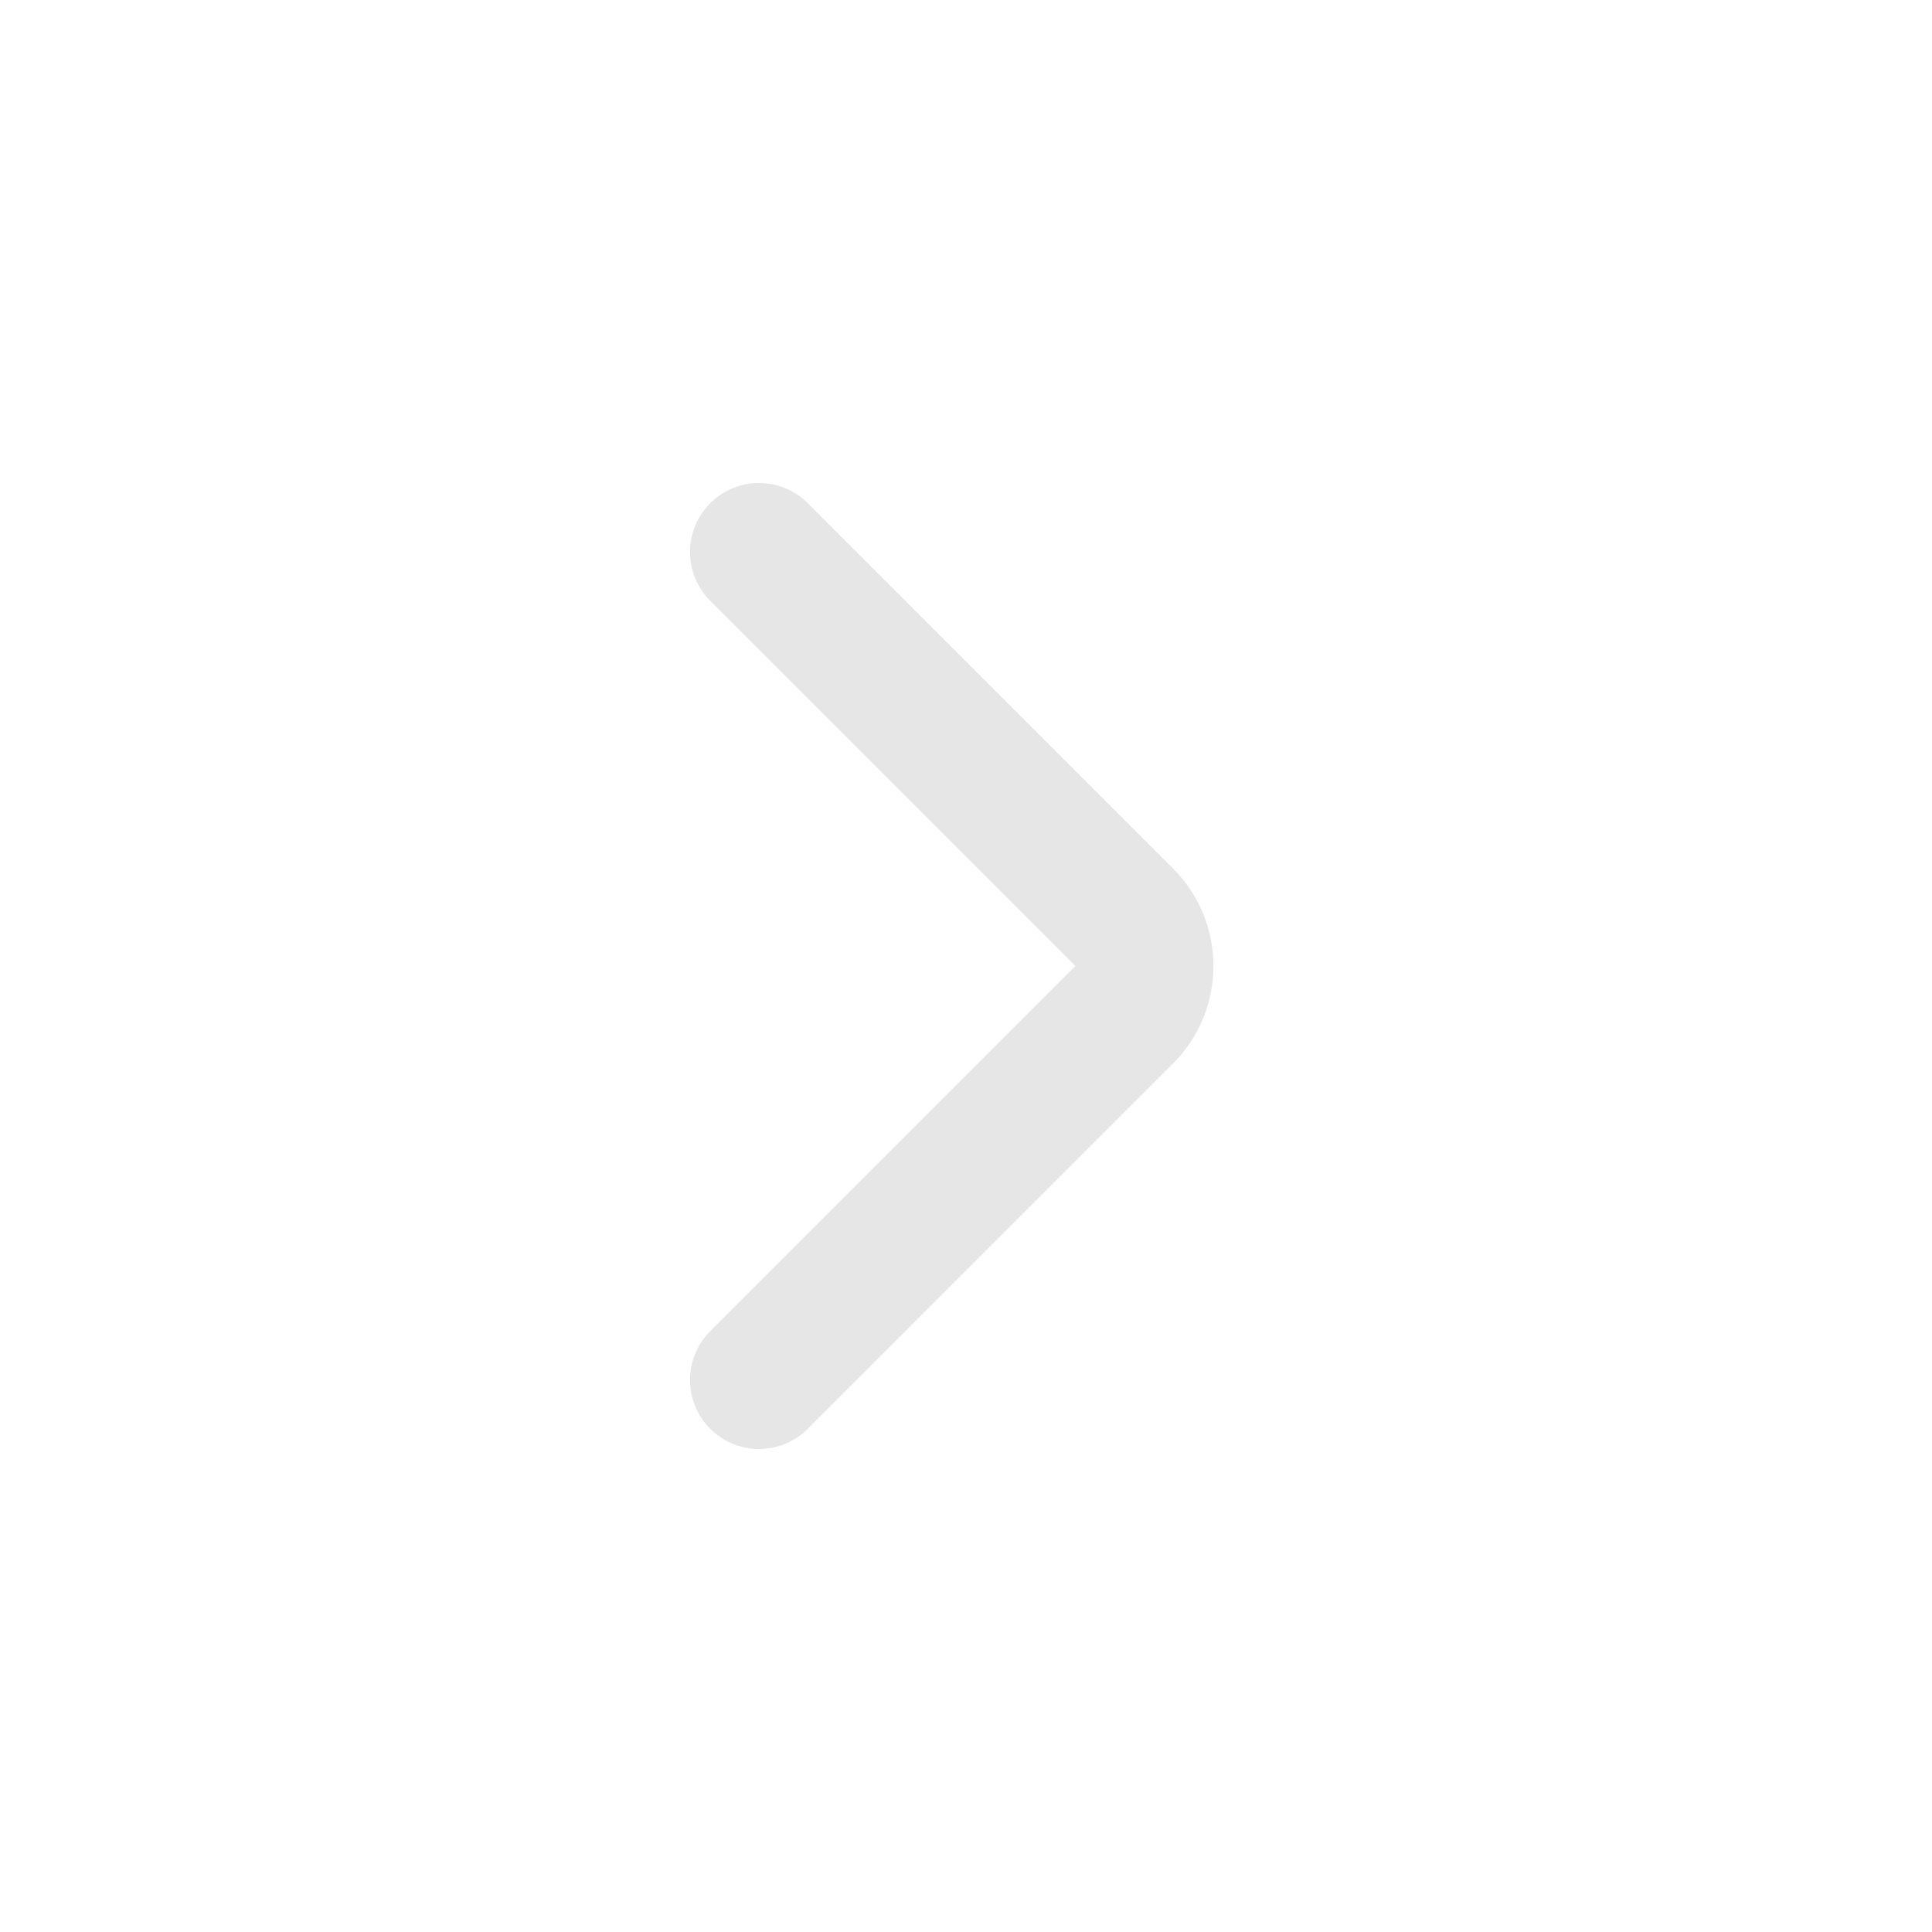
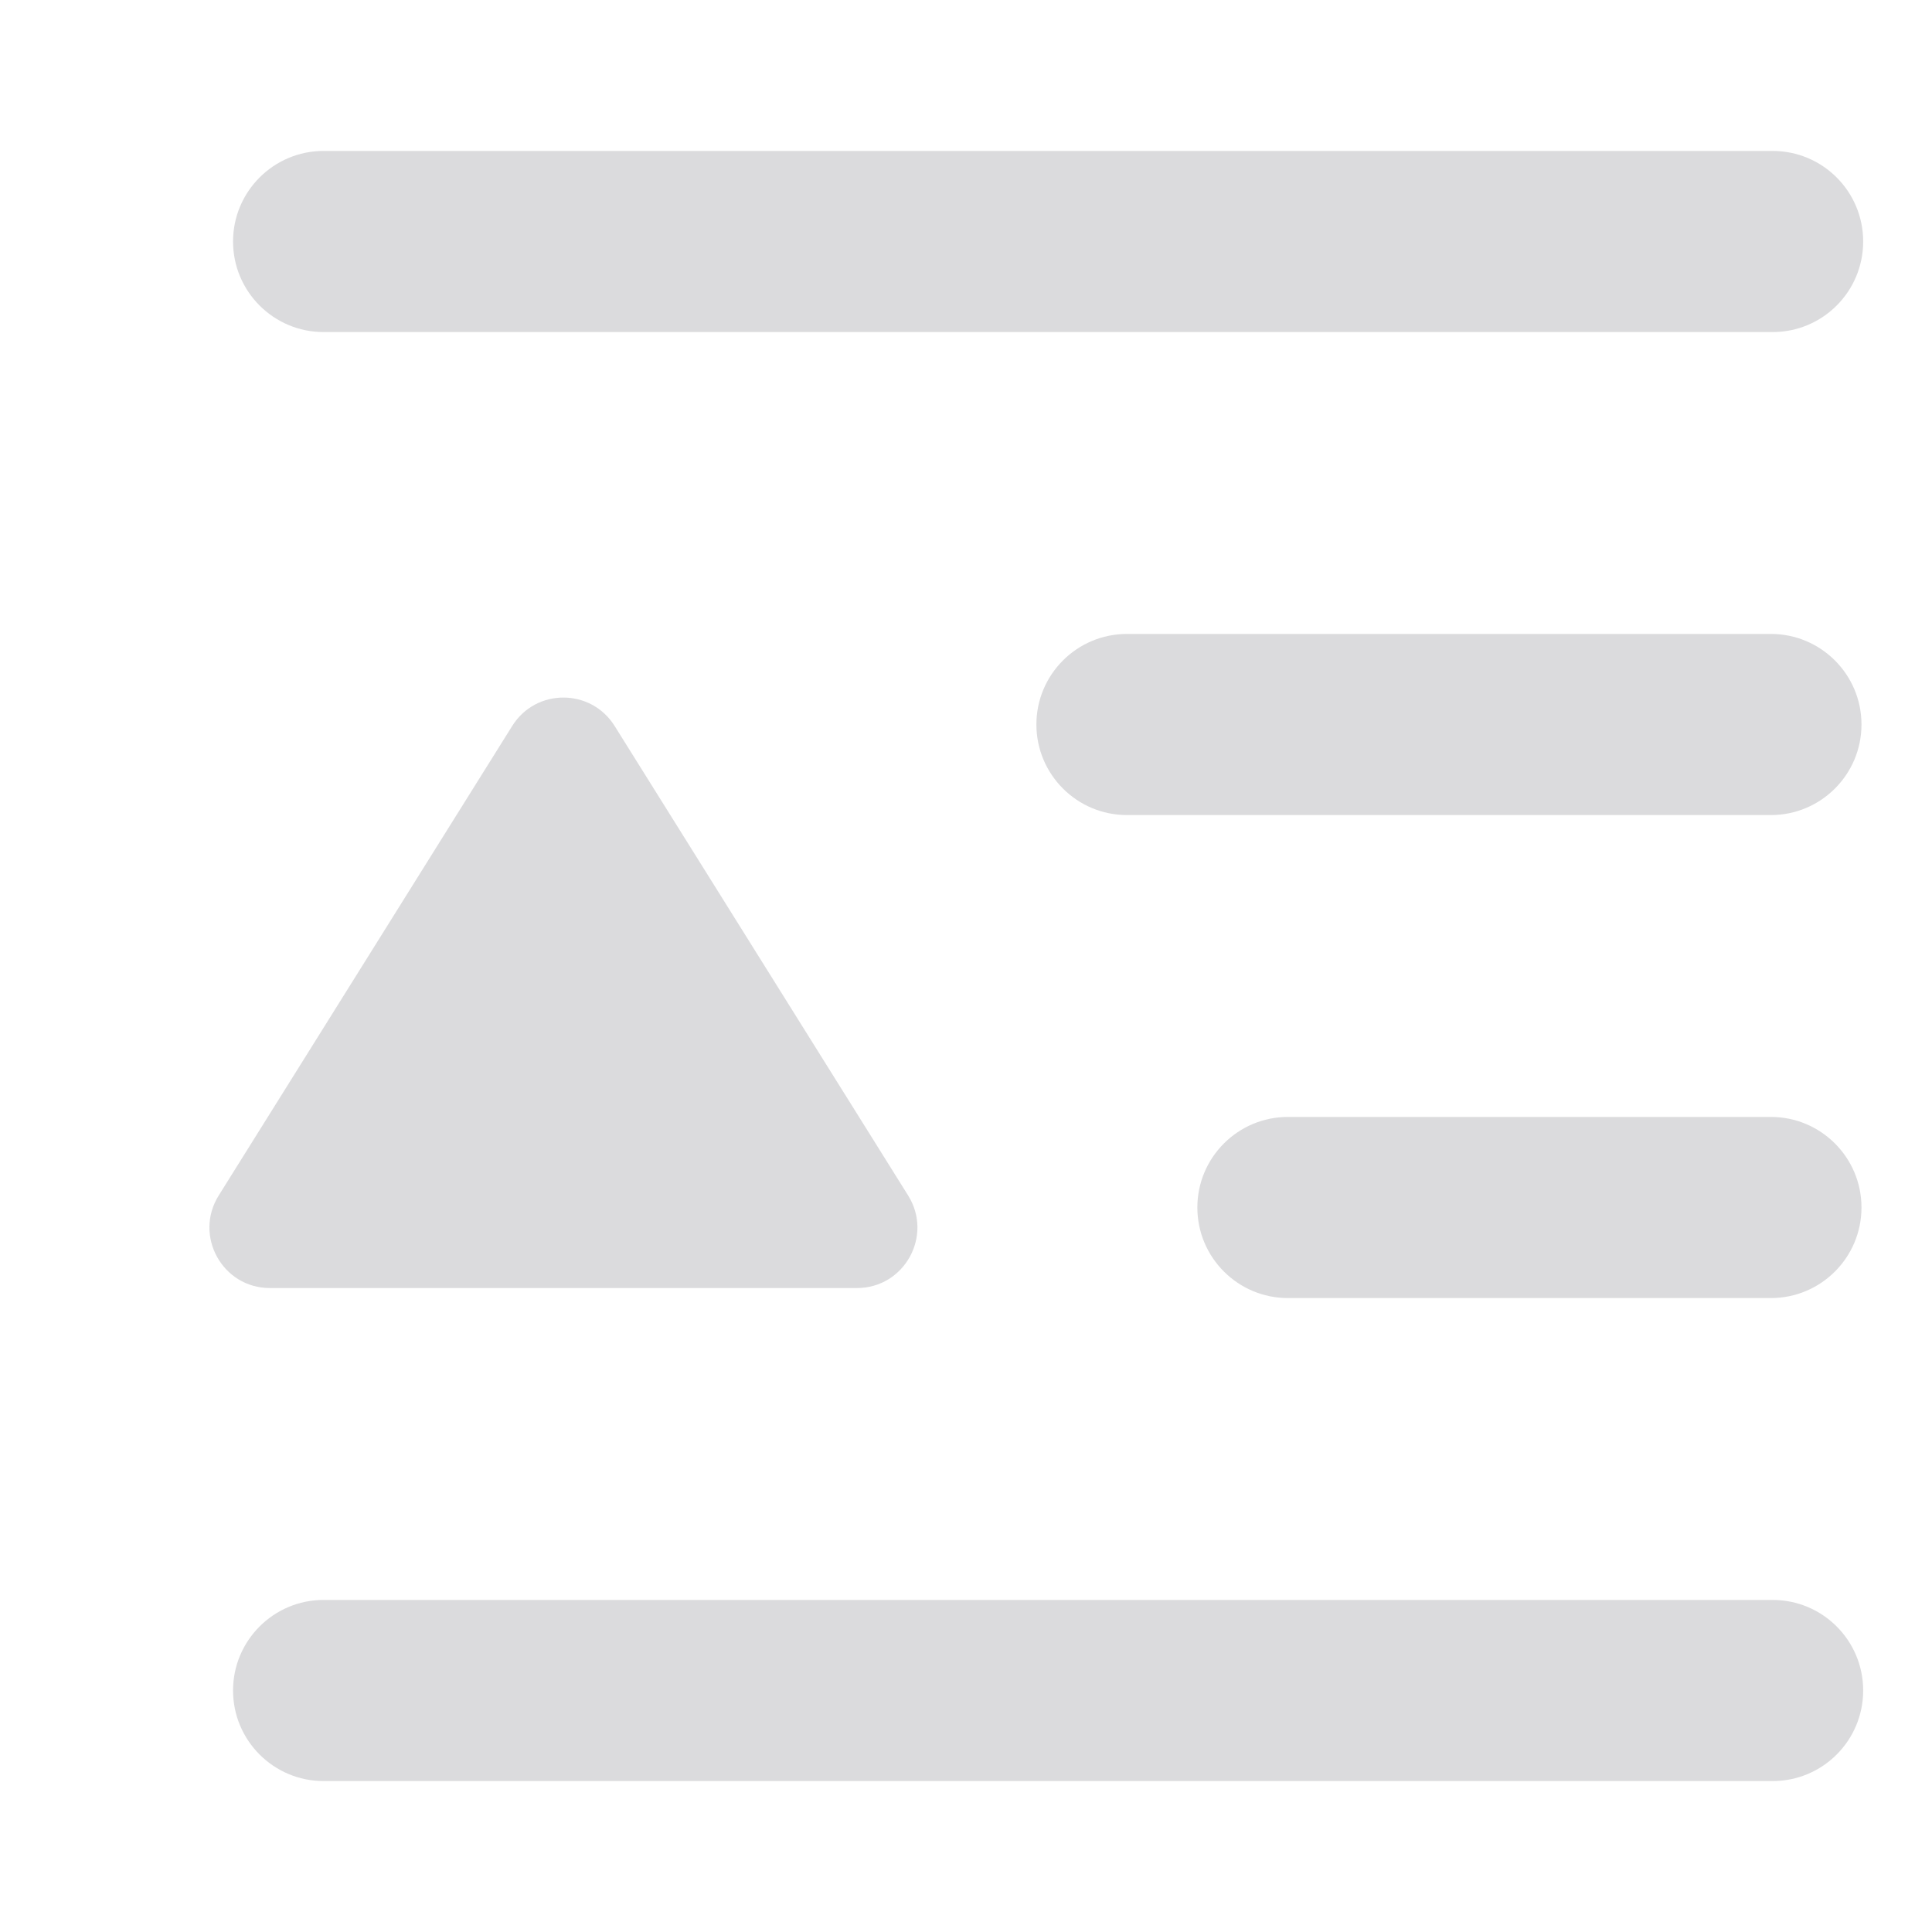
- <svg xmlns="http://www.w3.org/2000/svg" width="14" height="14" viewBox="0 0 14 14" fill="none">
-   <path opacity="0.8" d="M5.5 10L8.146 7.354C8.342 7.158 8.342 6.842 8.146 6.646L5.5 4" stroke="#E0E0E0" stroke-linecap="round" />
+ <svg xmlns="http://www.w3.org/2000/svg" width="16" height="16" viewBox="0 0 16 16" fill="none">
+   <path d="M14.68 13.25C15.095 13.25 15.43 13.586 15.43 14C15.43 14.414 15.095 14.75 14.68 14.75H2.68C2.266 14.75 1.93 14.414 1.93 14C1.93 13.586 2.266 13.25 2.68 13.25H14.68ZM14.666 9.25C15.08 9.25 15.416 9.586 15.416 10C15.416 10.414 15.08 10.75 14.666 10.75H10.666C10.252 10.75 9.916 10.414 9.916 10C9.916 9.586 10.252 9.25 10.666 9.25H14.666ZM4.242 6.012C4.438 5.698 4.894 5.699 5.09 6.012L7.521 9.901C7.729 10.234 7.49 10.667 7.097 10.667H2.235C1.842 10.667 1.603 10.234 1.811 9.901L4.242 6.012ZM14.666 5.25C15.08 5.25 15.416 5.586 15.416 6C15.416 6.414 15.08 6.75 14.666 6.75H9.333C8.919 6.75 8.583 6.414 8.583 6C8.583 5.586 8.919 5.25 9.333 5.25H14.666ZM14.68 1.25C15.095 1.25 15.43 1.586 15.43 2C15.43 2.414 15.095 2.75 14.68 2.75H2.68C2.266 2.75 1.93 2.414 1.93 2C1.93 1.586 2.266 1.25 2.68 1.25H14.68Z" fill="#DBDBDD" />
</svg>
